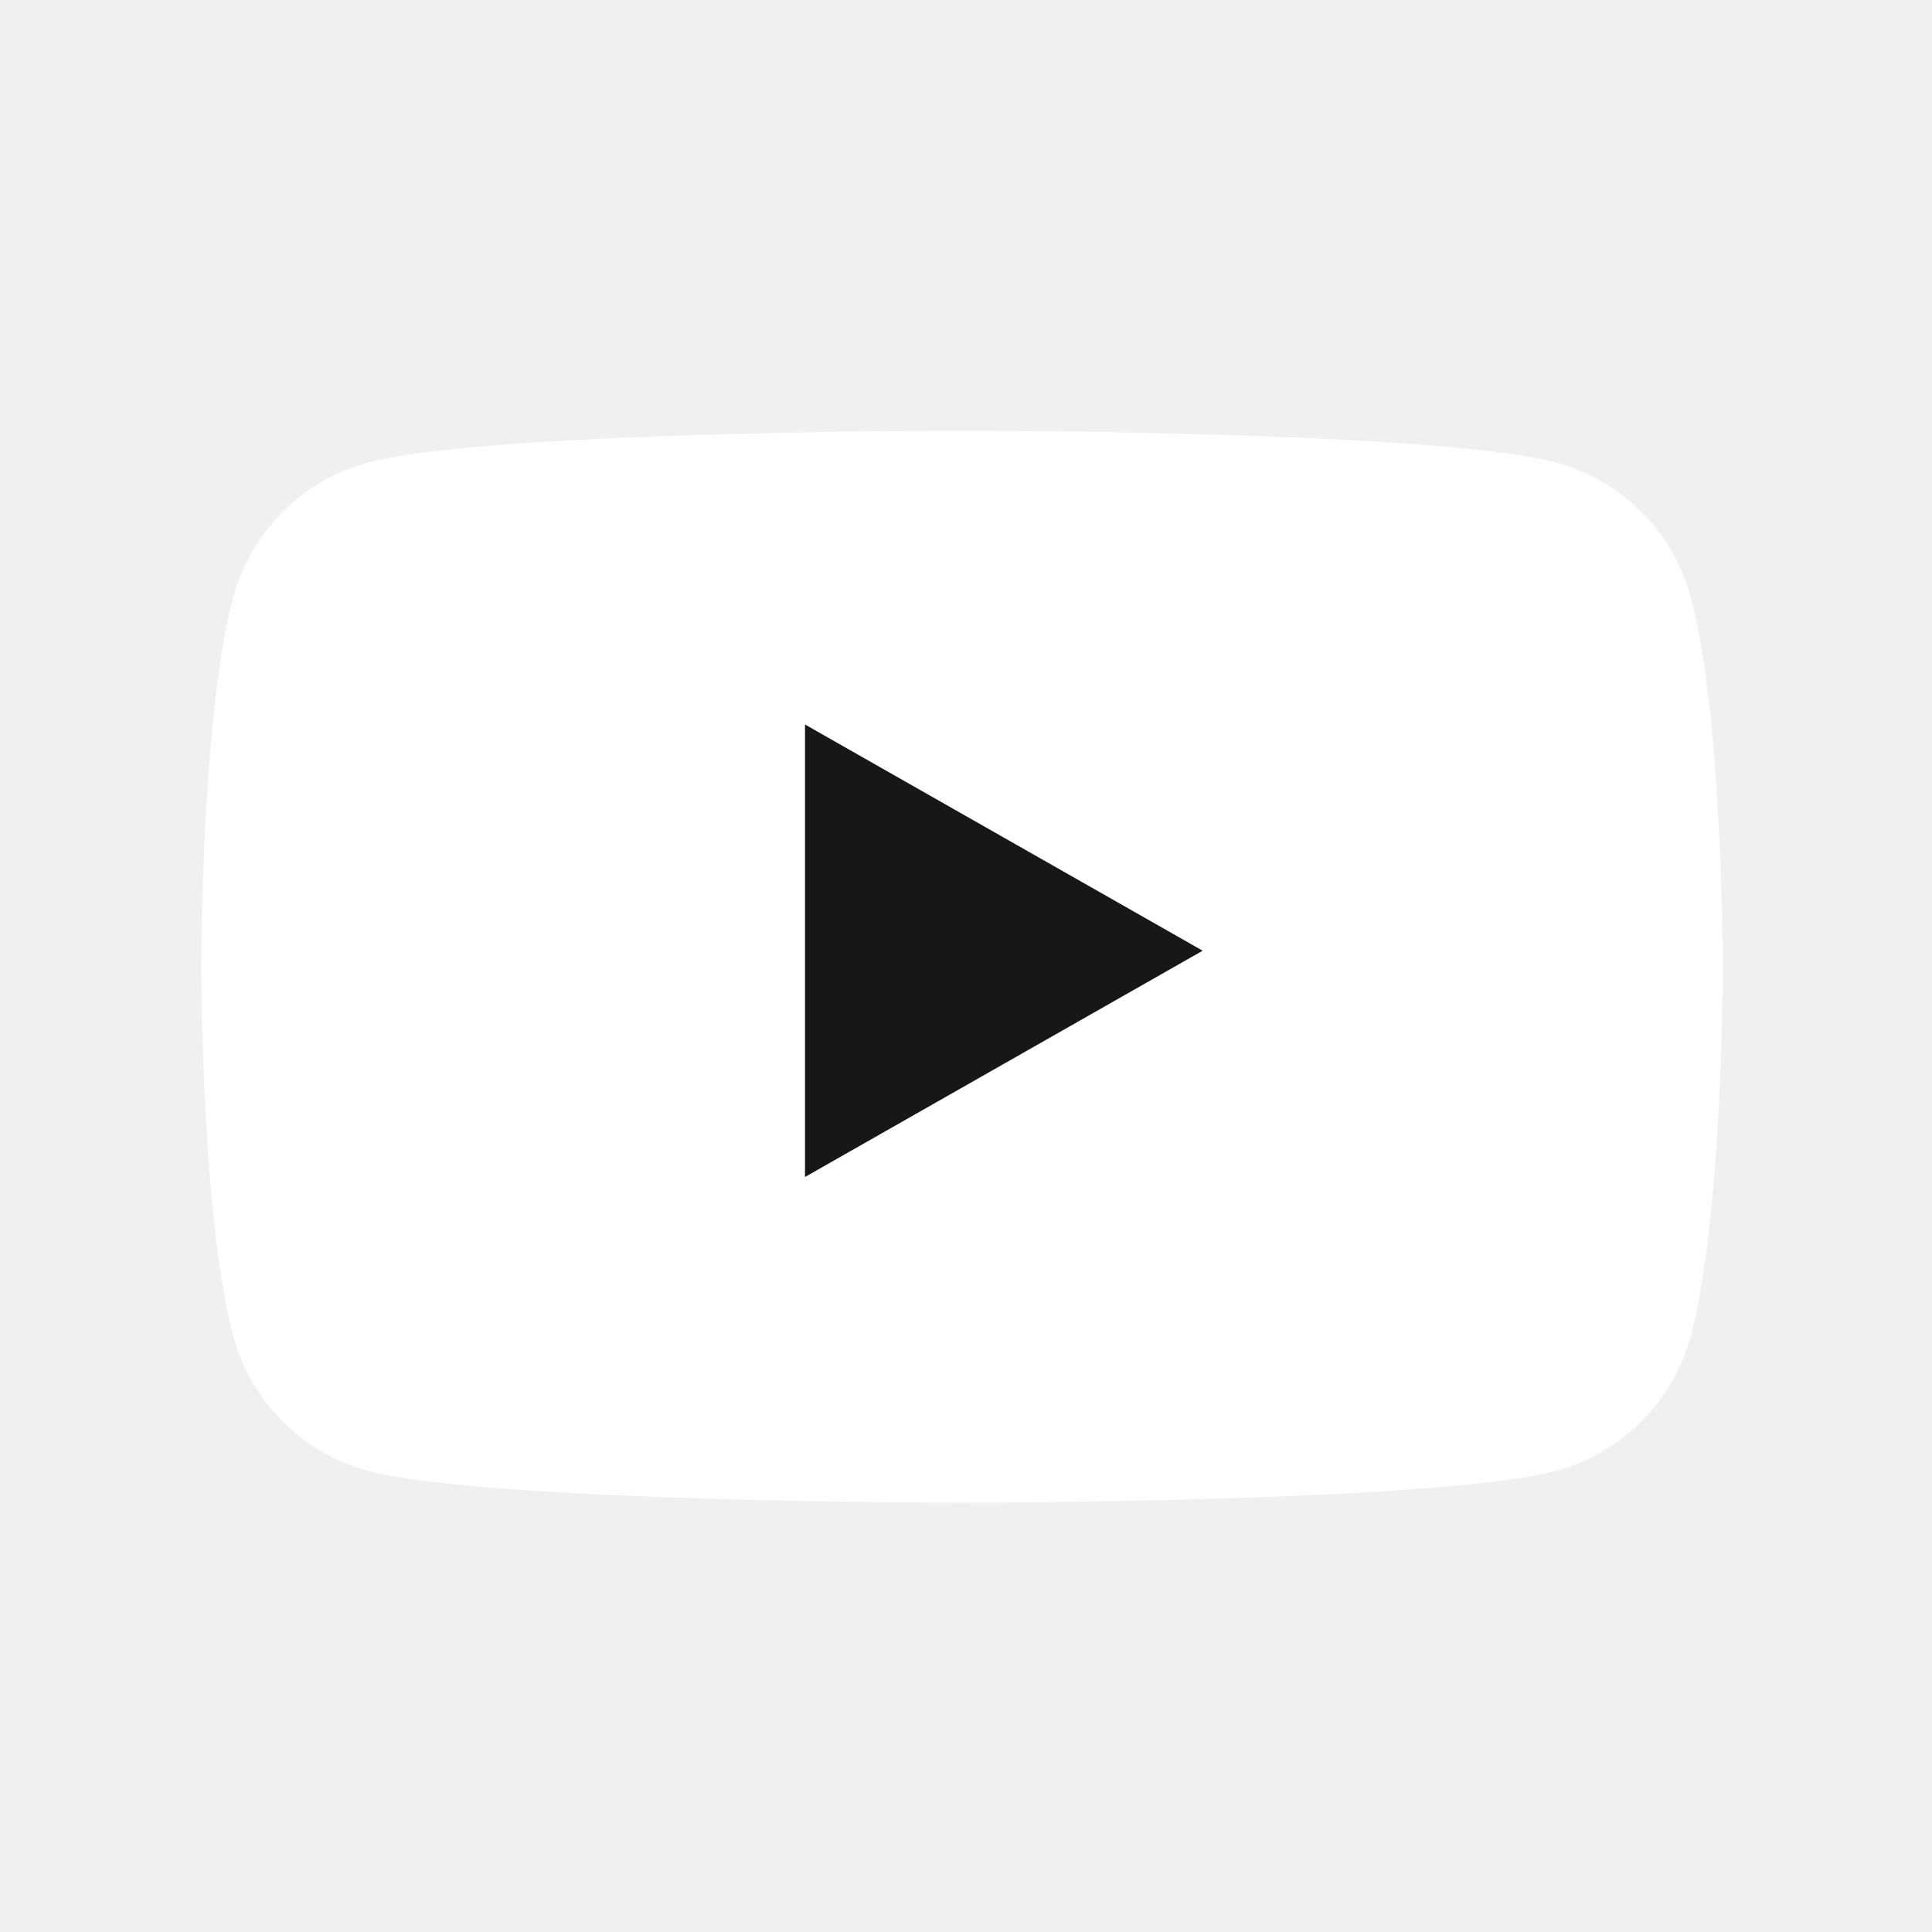
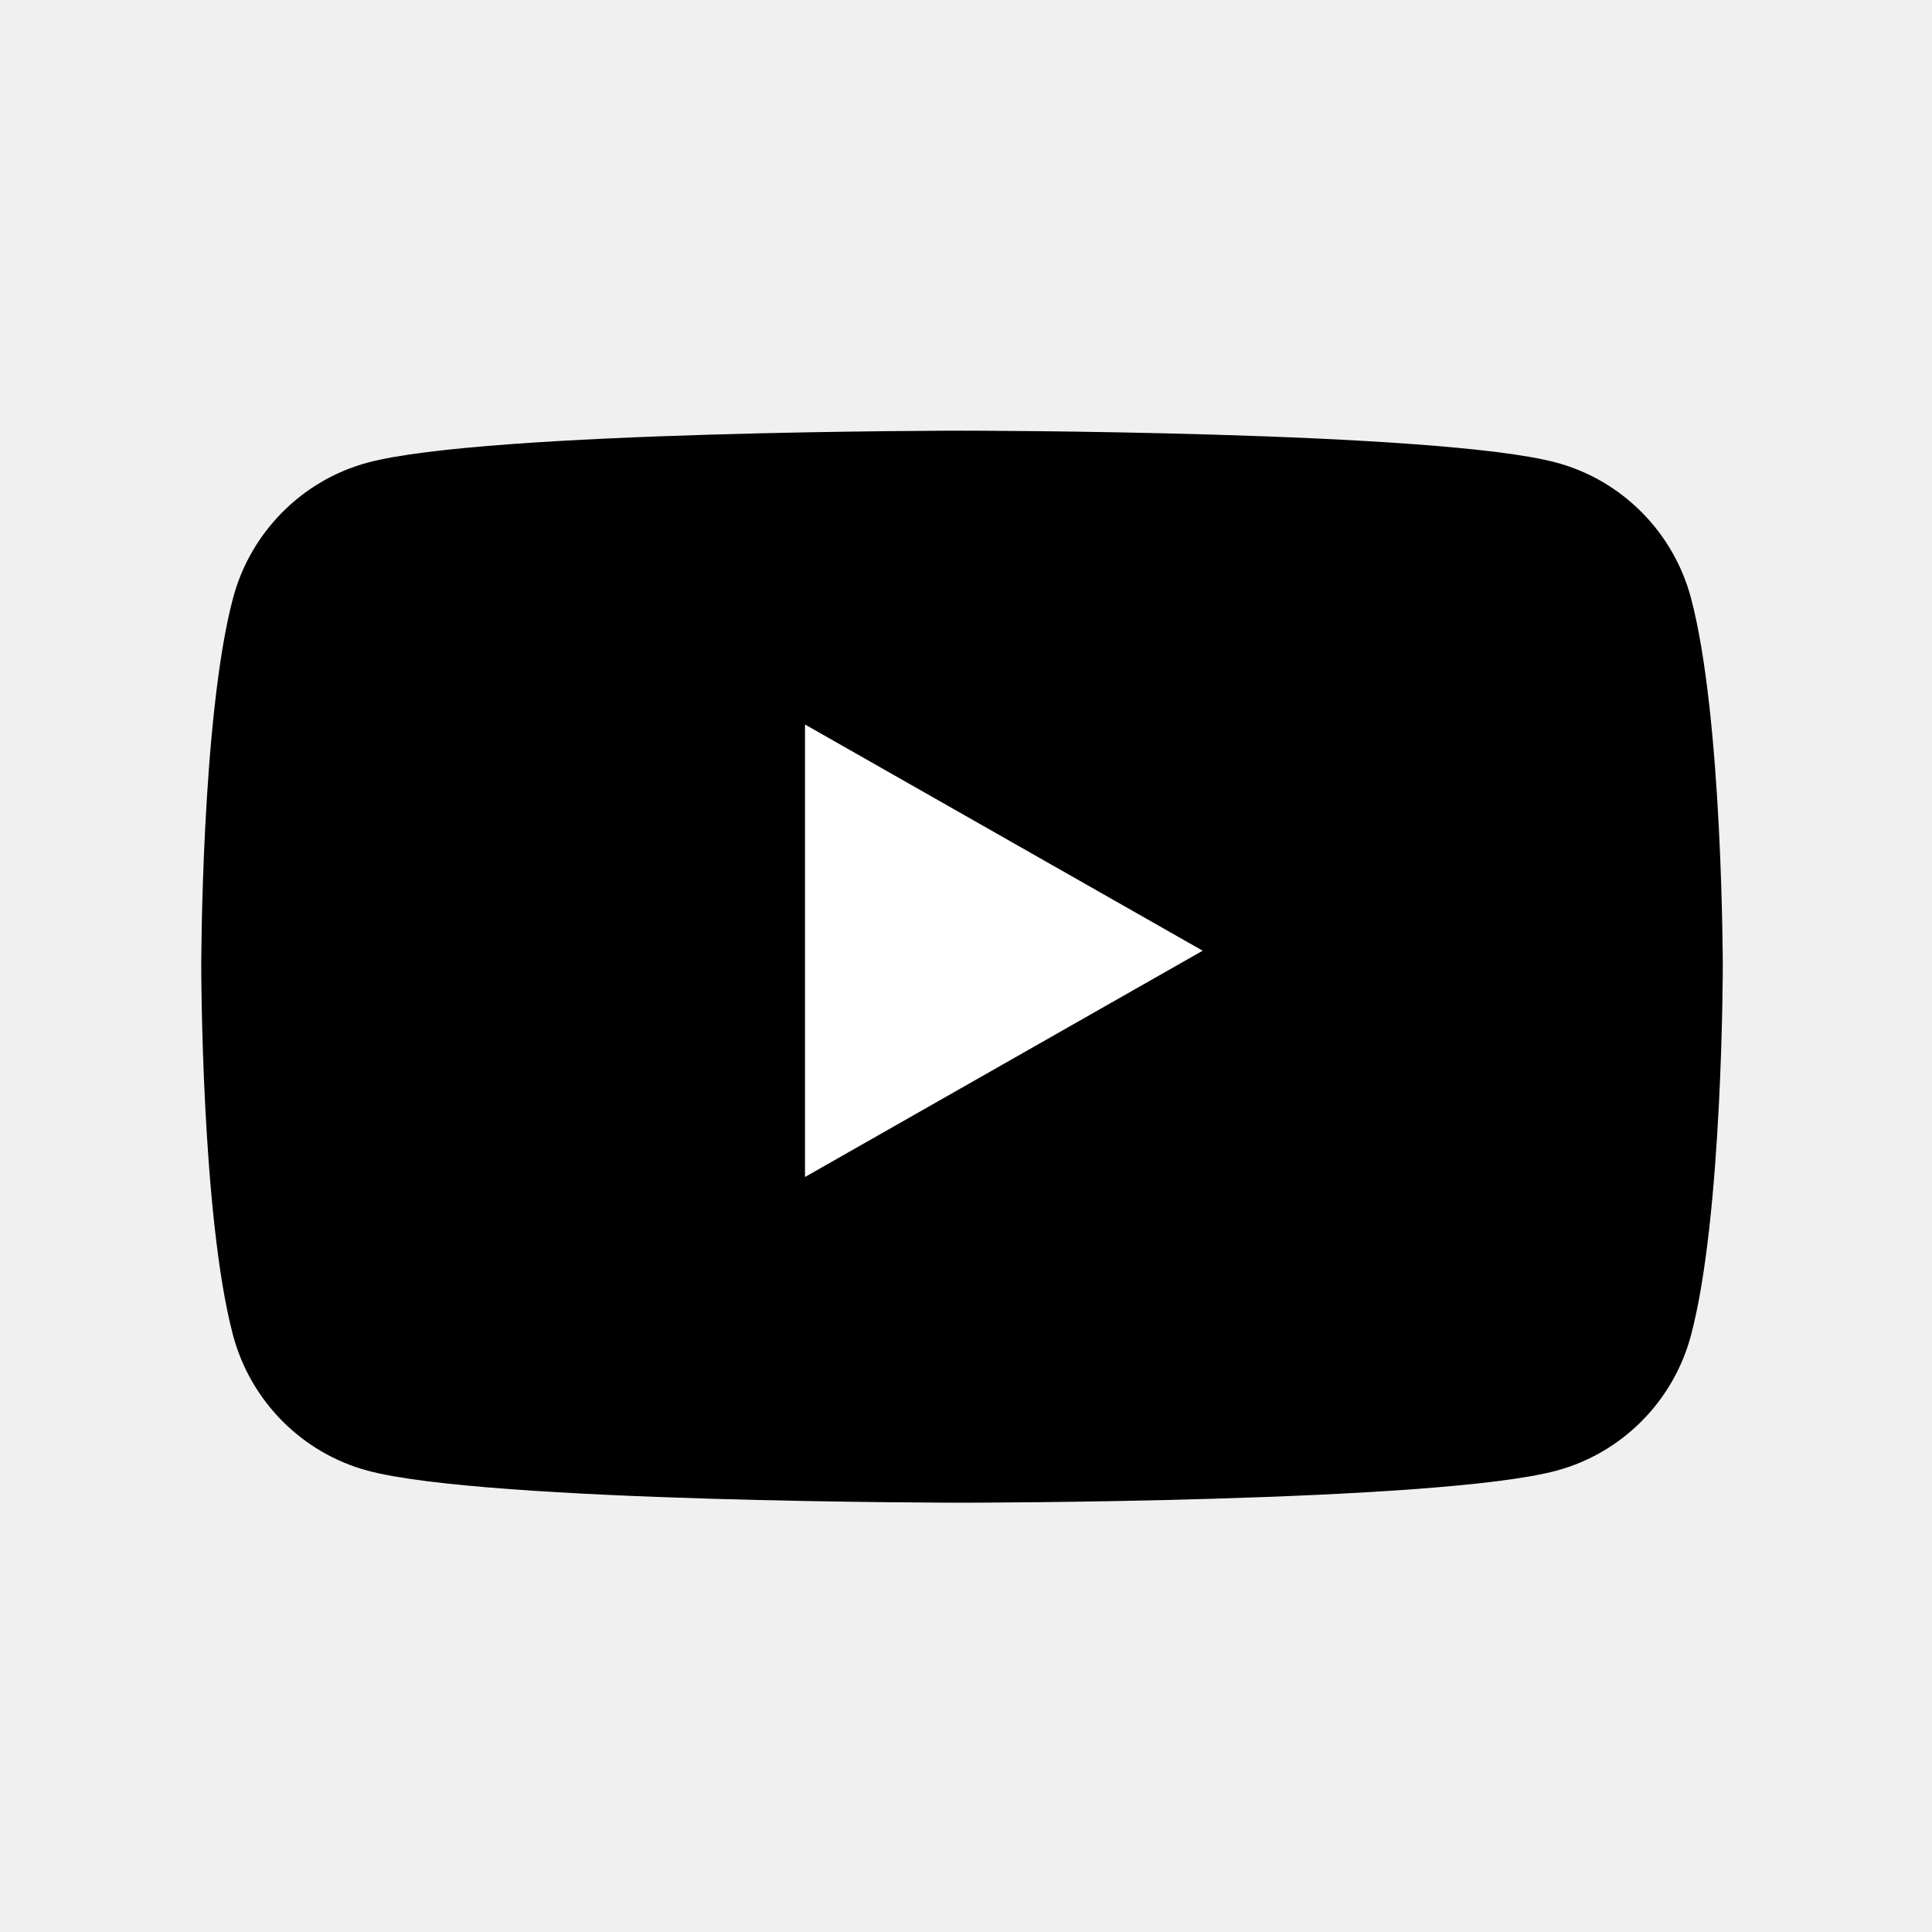
<svg xmlns="http://www.w3.org/2000/svg" width="24" height="24" viewBox="0 0 24 24" fill="none">
  <g fill="#000">
-     <path fill="#fff" d="M21.006 7.429c-.217-.818-.858-1.463-1.671-1.682-1.474-.397-7.384-.397-7.384-.397s-5.911 0-7.385.397c-.813.219-1.453.864-1.671 1.682C2.5 8.913 2.5 12.008 2.5 12.008s0 3.095.395 4.579c.218.819.858 1.463 1.671 1.682 1.474.398 7.385.398 7.385.398s5.91 0 7.384-.398c.814-.219 1.454-.863 1.671-1.682.395-1.483.395-4.579.395-4.579s0-3.095-.395-4.579" />
-     <path fill="#171717" d="M10 14.621V9l4.94 2.81Z" />
+     <path d="M21.006 7.429c-.217-.818-.858-1.463-1.671-1.682-1.474-.397-7.384-.397-7.384-.397s-5.911 0-7.385.397c-.813.219-1.453.864-1.671 1.682C2.5 8.913 2.5 12.008 2.5 12.008s0 3.095.395 4.579c.218.819.858 1.463 1.671 1.682 1.474.398 7.385.398 7.385.398s5.91 0 7.384-.398c.814-.219 1.454-.863 1.671-1.682.395-1.483.395-4.579.395-4.579s0-3.095-.395-4.579" />
+     <path fill="#fff" d="M10 14.621V9l4.94 2.81Z" />
  </g>
</svg>
